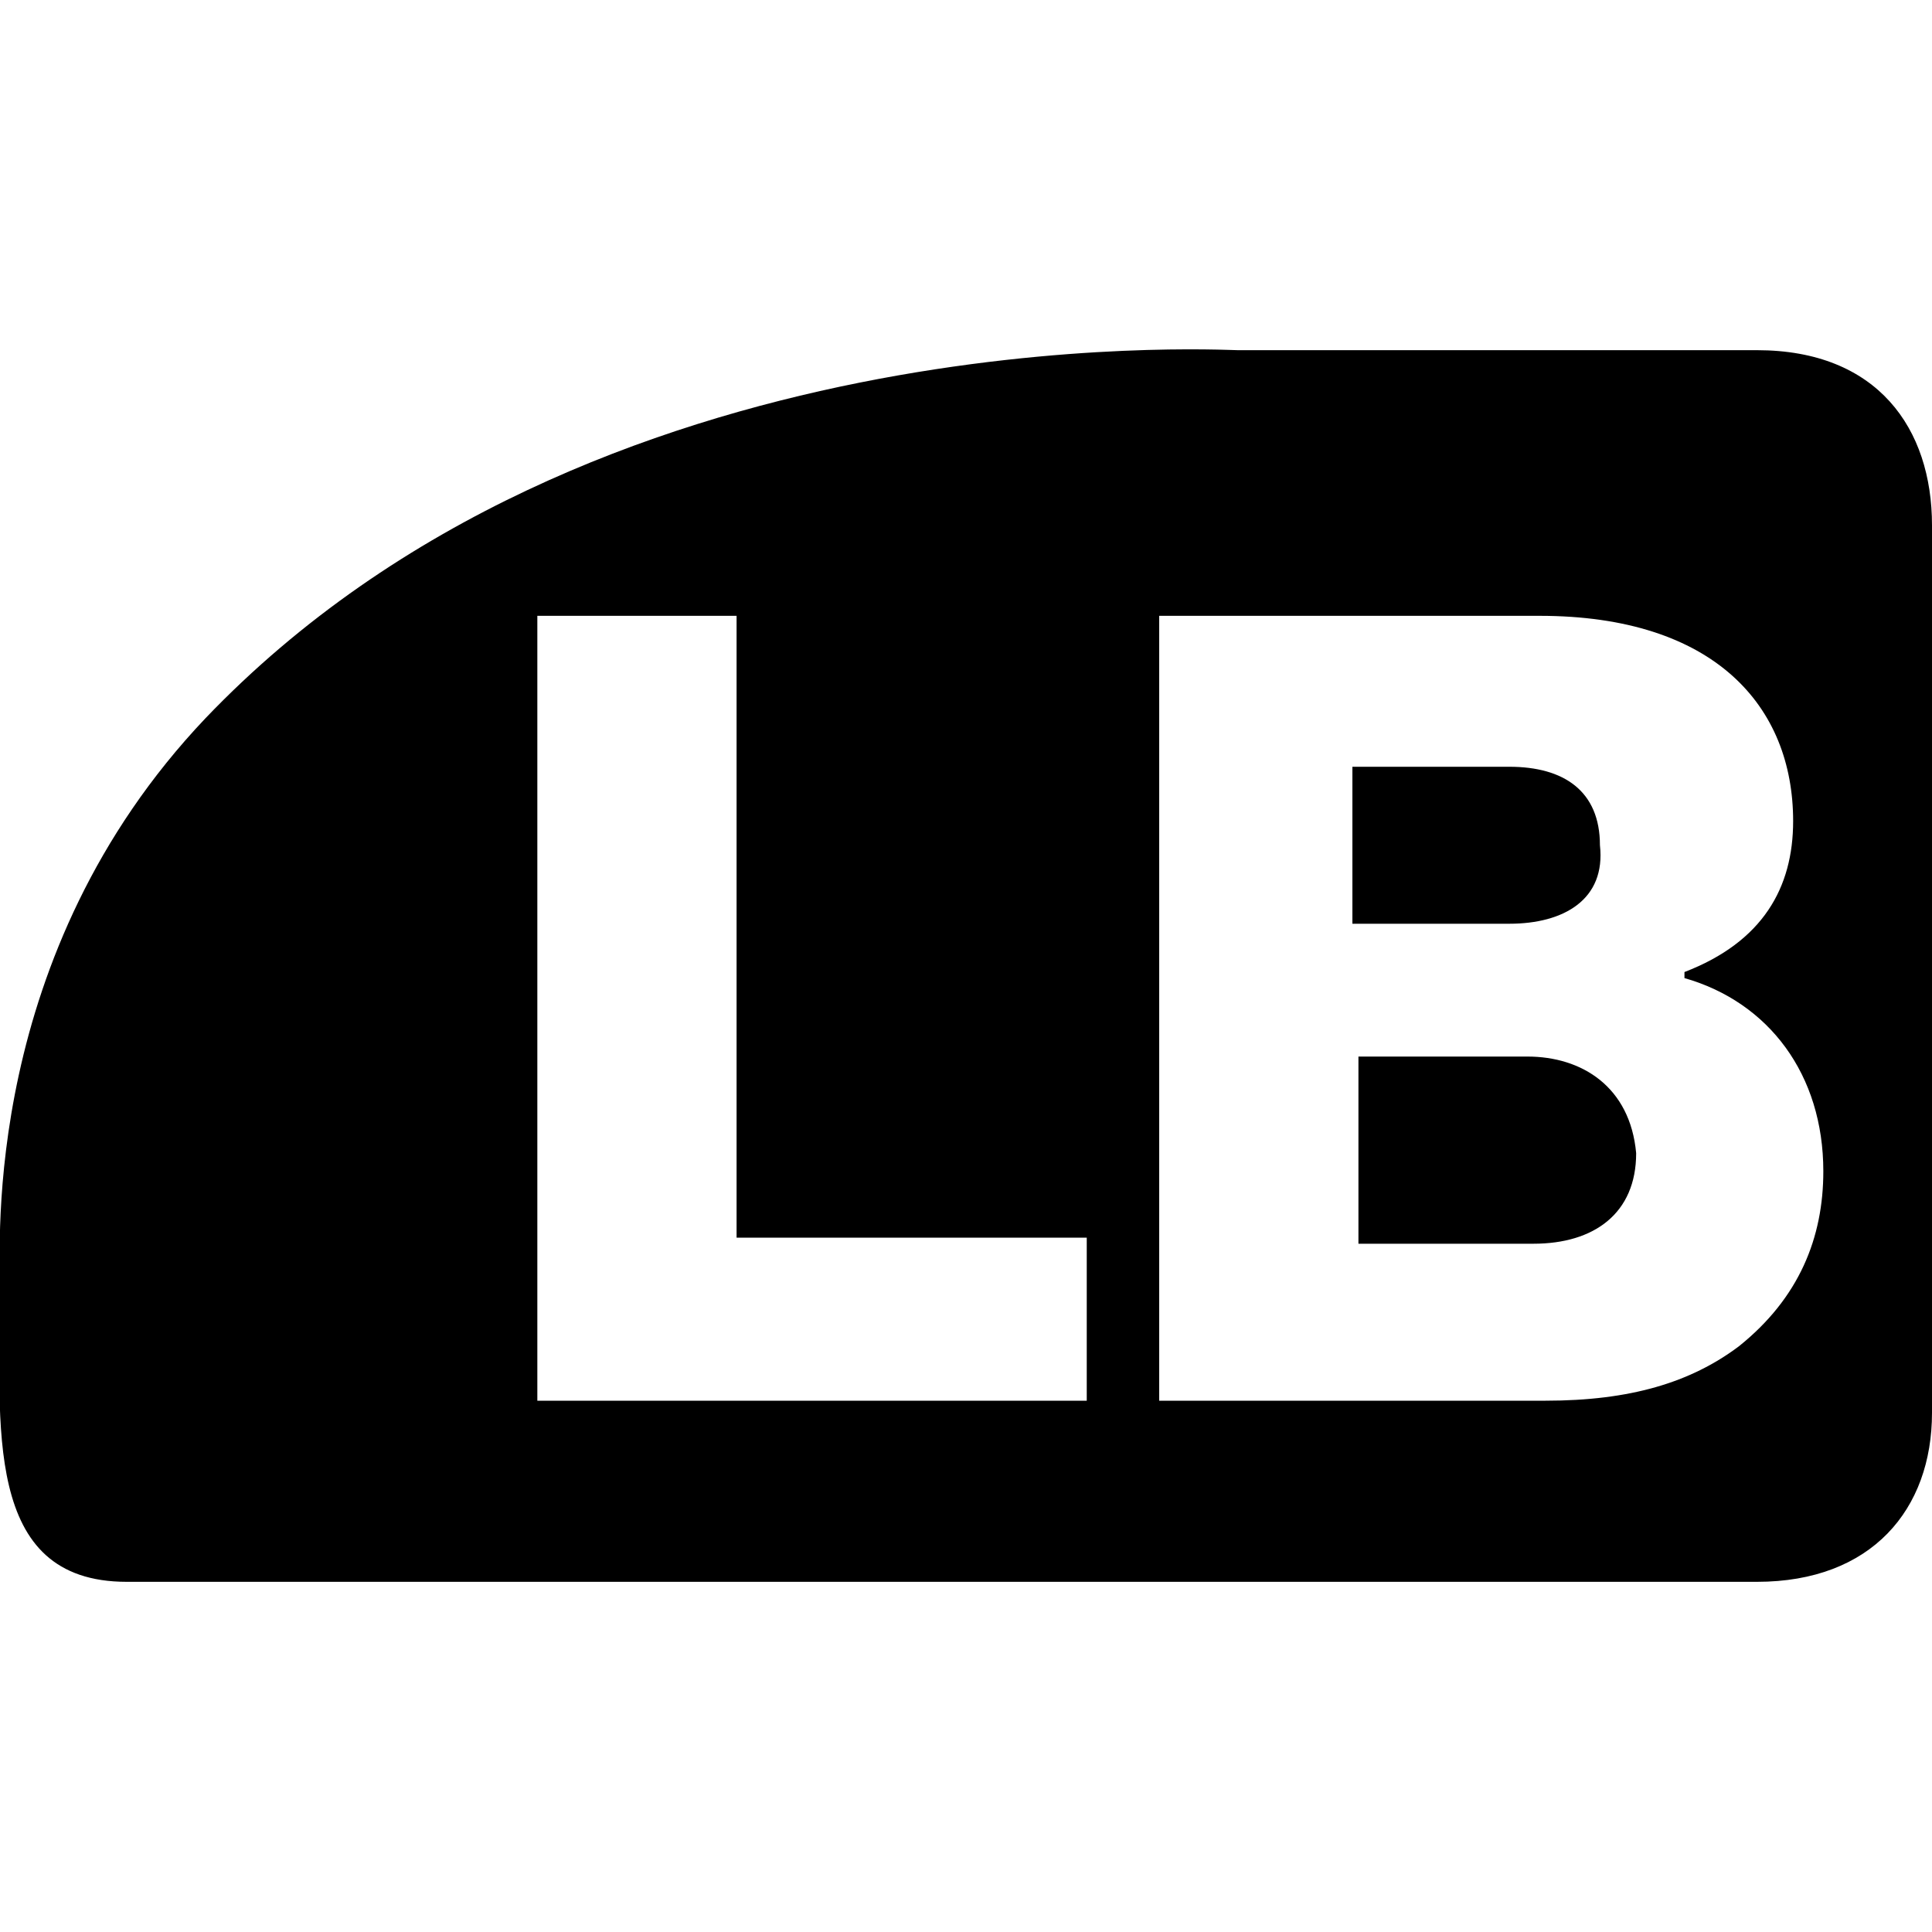
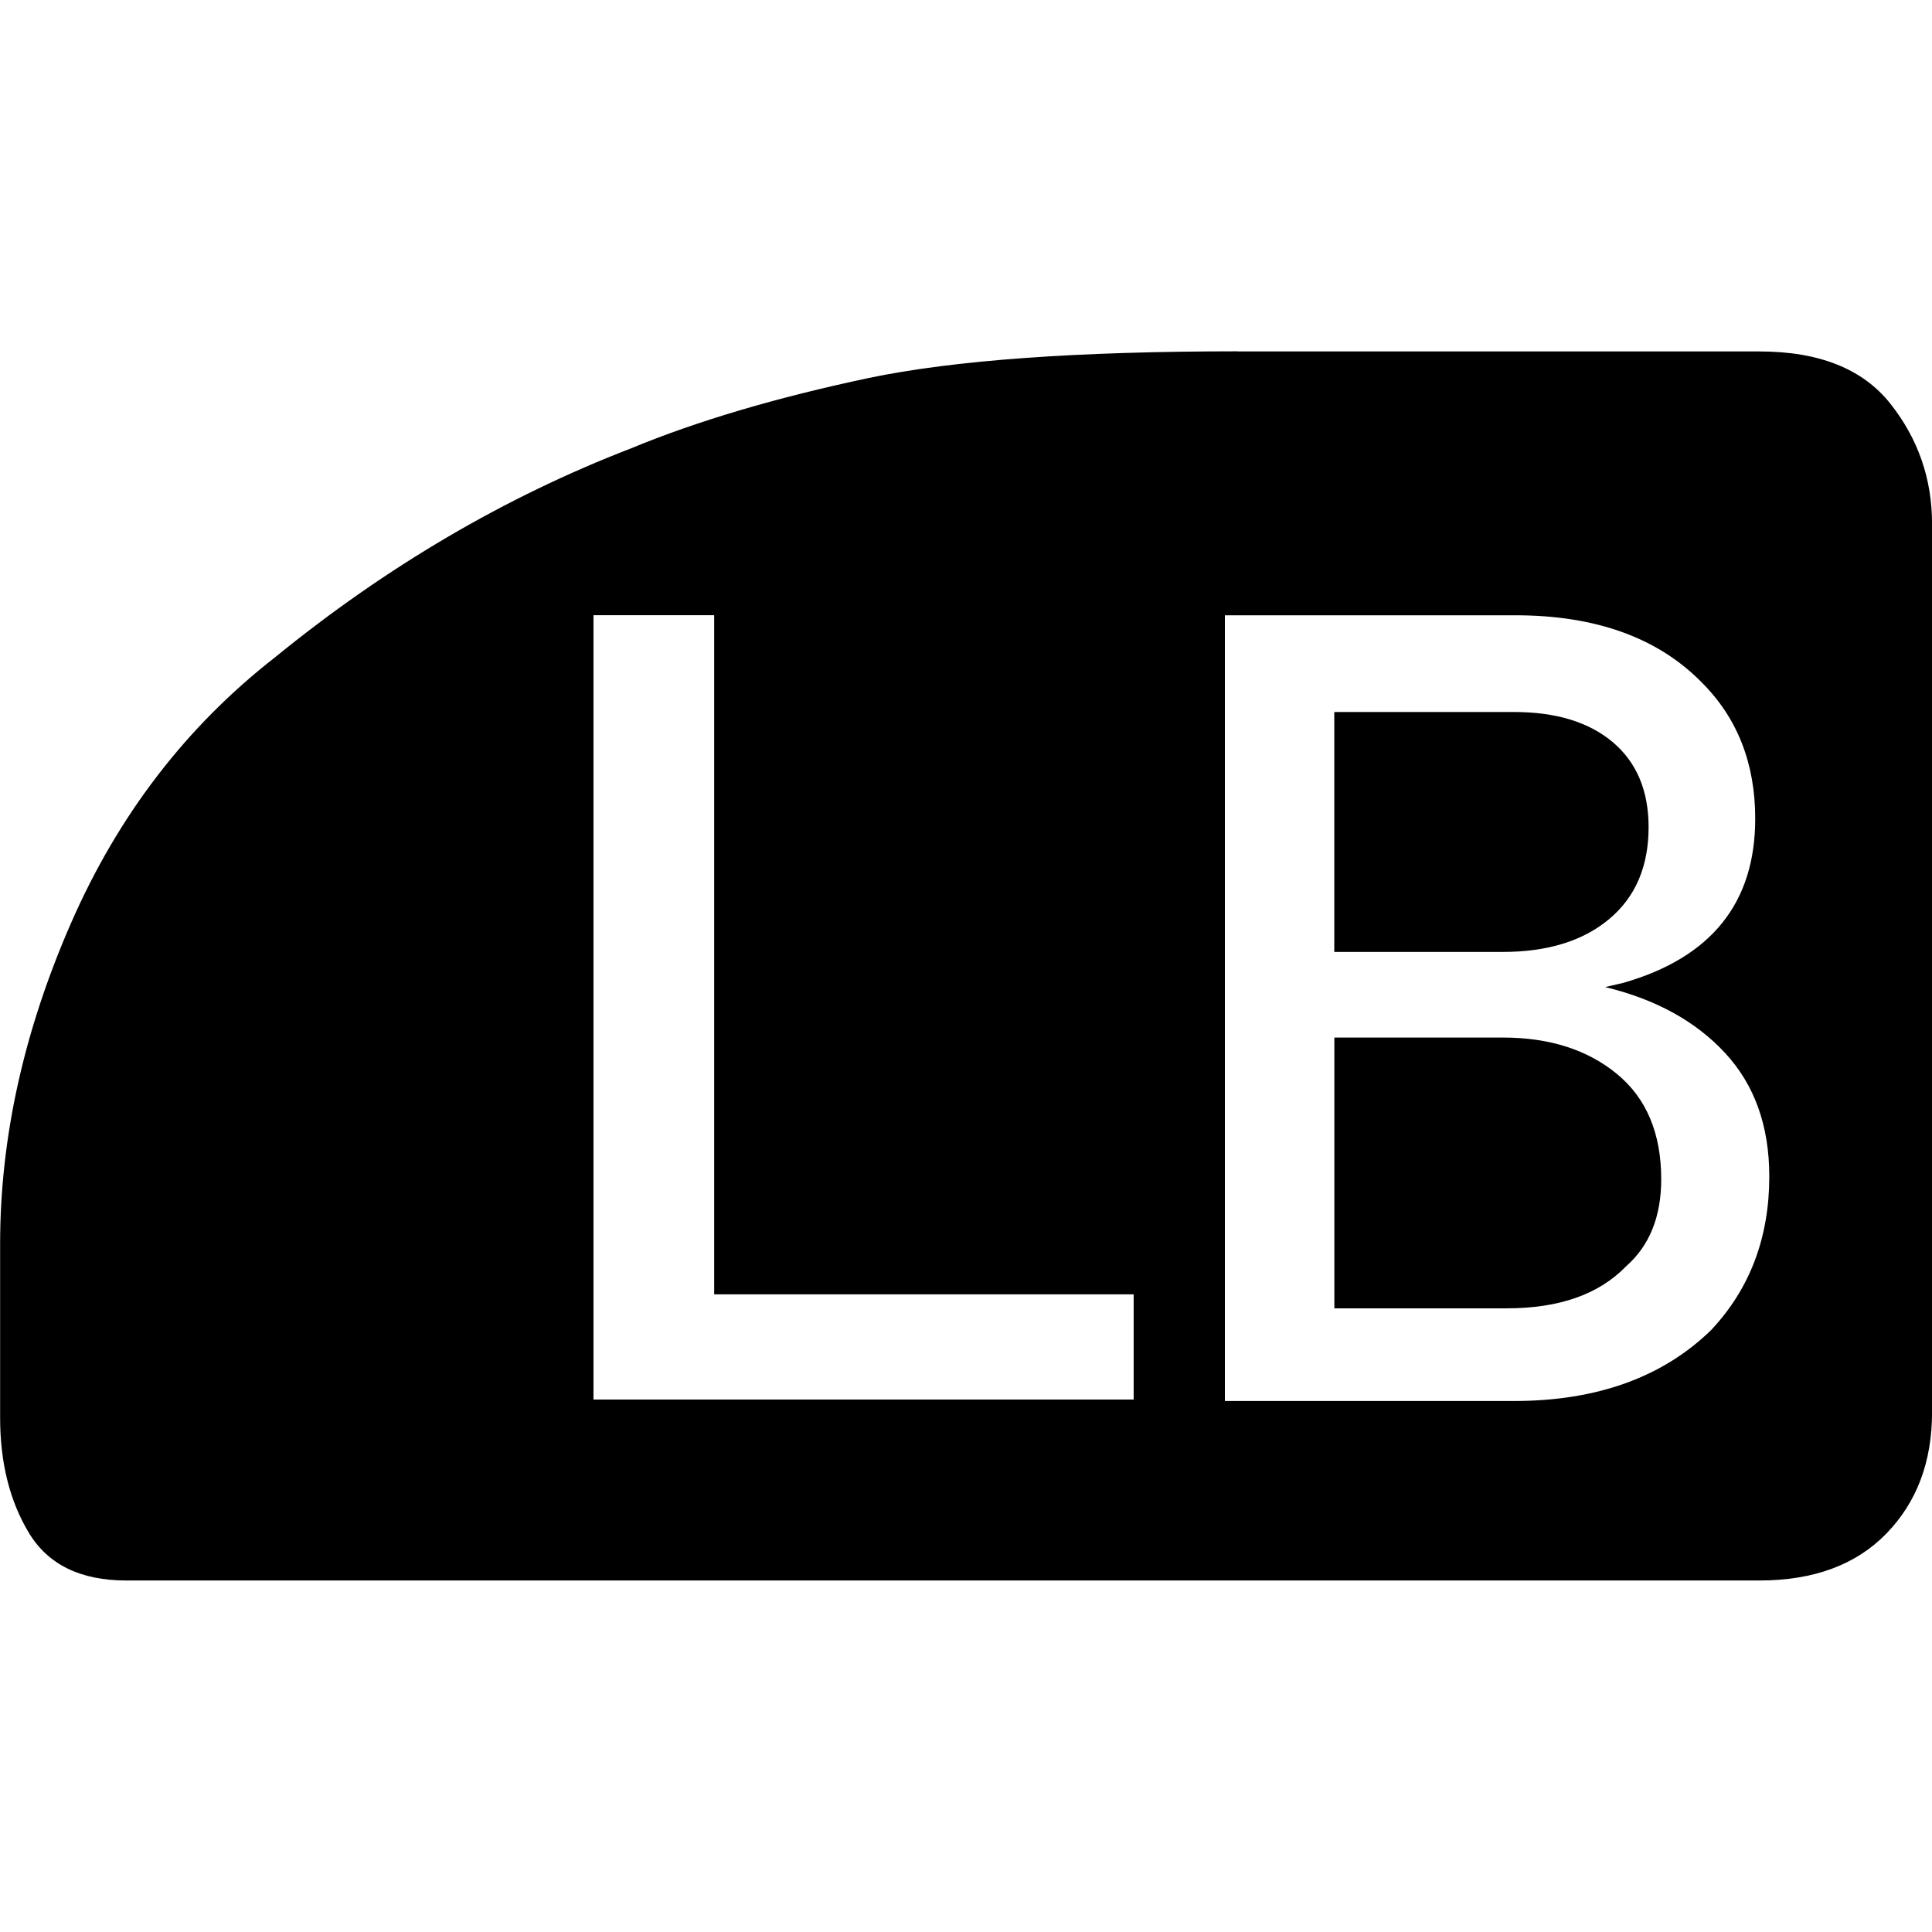
- <svg xmlns="http://www.w3.org/2000/svg" version="1.1" id="Layer_1" x="0px" y="0px" width="32px" height="32px" viewBox="0 0 32 32" style="enable-background:new 0 0 32 32;" xml:space="preserve">
-   <path d="M25,15.3h-2.6v-2.6h2.6c0.9,0,1.5,0.4,1.5,1.3C26.6,14.9,25.9,15.3,25,15.3z M25.3,17.5h-2.8v3.1h2.9c1,0,1.7-0.5,1.7-1.5  C27,18,26.2,17.5,25.3,17.5z M32,8.7v14.7c0,1.6-1,2.8-2.9,2.8h-27c-2.4,0-2.1-2.6-2.1-4.9c0-0.7-0.3-5.5,3.4-9.4  c6.4-6.7,16.8-6.1,17.1-6.1h8.6C31.1,5.8,32,7.1,32,8.7z M18,20.5h-5.8V10.2H8.9v13H18V20.5z M30.2,19.4c0-1.6-0.9-2.8-2.3-3.2v-0.1  c1.3-0.5,1.8-1.4,1.8-2.5c0-1.9-1.3-3.4-4.2-3.4h-6.3v13h6.4c1.4,0,2.4-0.3,3.2-0.9C29.8,21.5,30.2,20.5,30.2,19.4z" />
+ <svg xmlns="http://www.w3.org/2000/svg" version="1.1" width="32" height="32" viewBox="0 0 32 32">
+   <path d="M20.497 5.821h8.645q1.487 0 2.173 0.871t0.686 1.987v14.71q0 1.232-0.755 2.010t-2.103 0.779h-27.050q-1.139 0-1.615-0.79t-0.476-1.906v-2.882q0-2.626 1.174-5.31t3.381-4.404q2.765-2.254 5.903-3.463 1.627-0.674 3.927-1.162 2.115-0.442 6.112-0.442zM18.777 23.181v-1.743h-6.948v-11.248h-1.999v12.991h8.947zM27.306 13.699q0 0.976-0.651 1.522t-1.766 0.546h-2.789v-3.974h2.975q1.046 0 1.638 0.5t0.593 1.406zM28.352 22.019q0.953-1.023 0.953-2.533 0-1.255-0.732-2.045t-1.987-1.092l0.302-0.070q2.184-0.627 2.184-2.719 0-1.371-0.883-2.254-1.092-1.115-3.091-1.115h-4.81v13.014h4.787q2.068 0 3.277-1.185zM22.1 17.185h2.789q1.162 0 1.894 0.604t0.732 1.743q0 0.93-0.581 1.441-0.674 0.697-1.975 0.697h-2.858v-4.485z" />
</svg>
